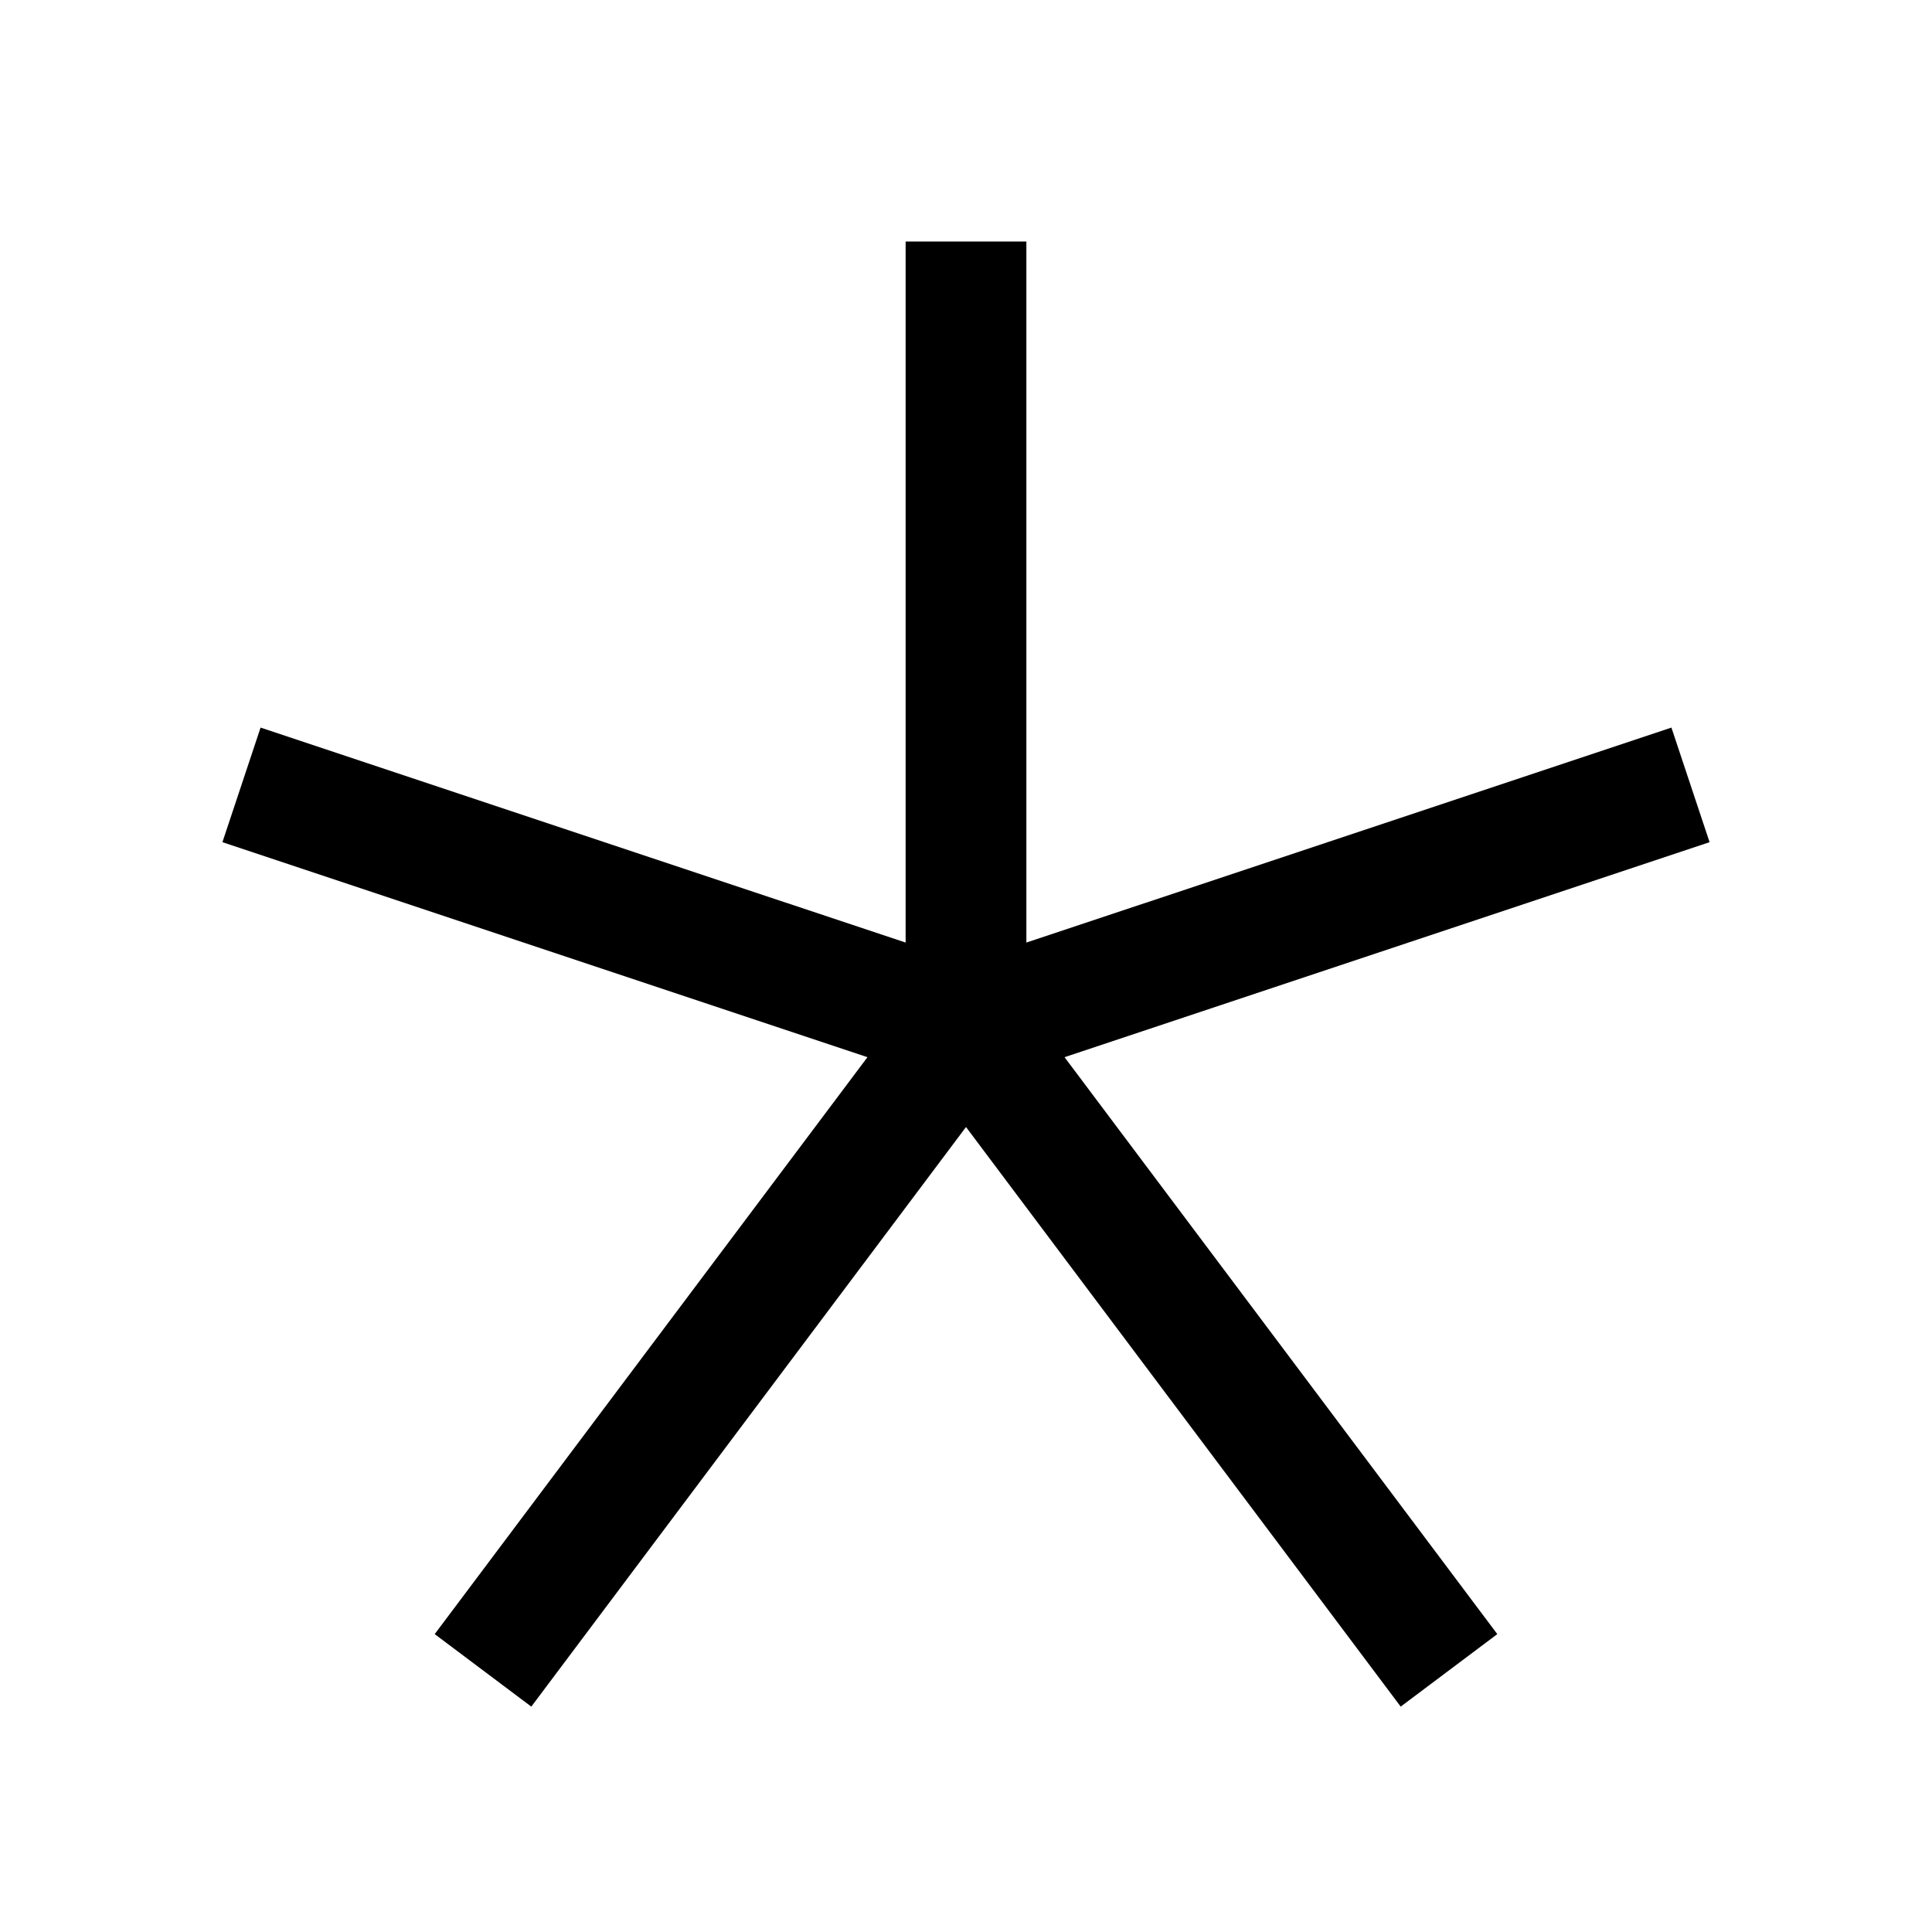
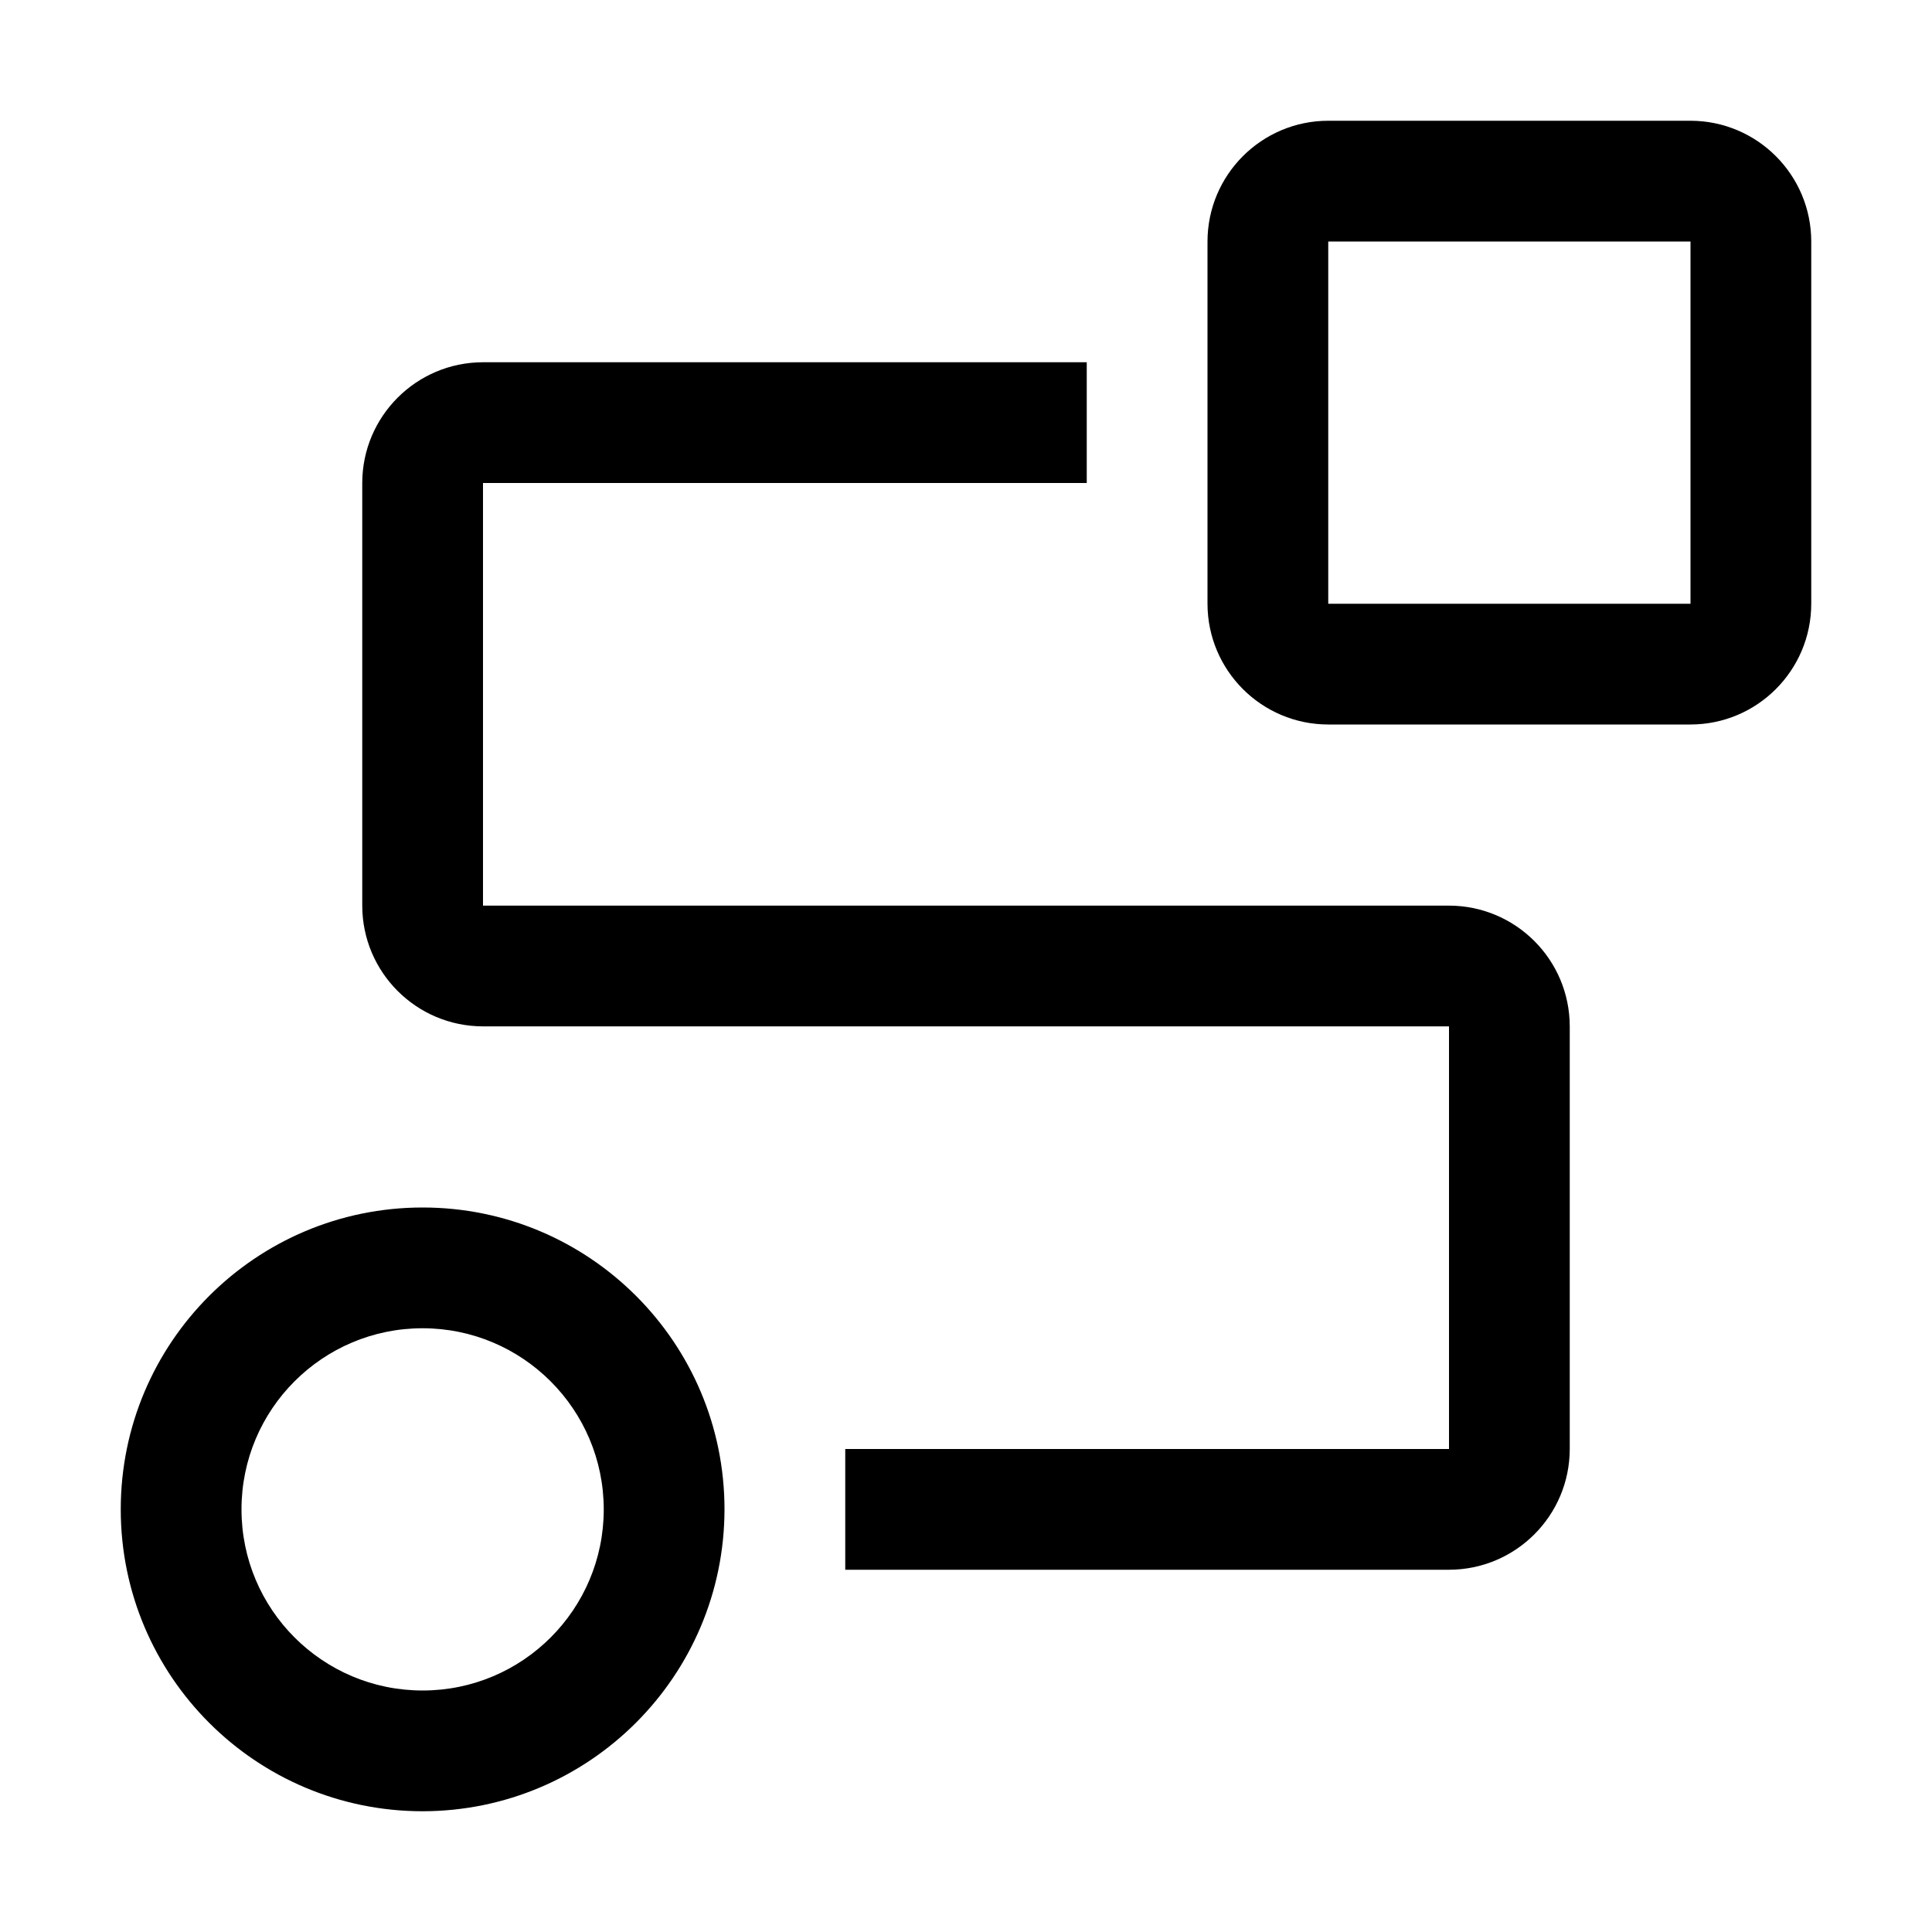
<svg xmlns="http://www.w3.org/2000/svg" id="icon" width="32" height="32" viewBox="0 0 32 32">
  <defs>
    <style>
      .cls-1 {
        fill: none;
      }
    </style>
  </defs>
-   <polygon points="28.316 13.949 27.684 12.051 17 15.612 17 4 15 4 15 15.612 4.316 12.051 3.684 13.949 14.368 17.51 7.2 27.066 8.8 28.267 16 18.667 23.2 28.267 24.8 27.066 17.632 17.51 28.316 13.949" />
+   <path d="M7,30a5,5,0,1,1,5-5A5.006,5.006,0,0,1,7,30Zm0-8a3,3,0,1,0,3,3A3.003,3.003,0,0,0,7,22Z" />
+   <path d="M24,26H14V24H24V17H8a2.002,2.002,0,0,1-2-2V8A2.002,2.002,0,0,1,8,6H18V8H8v7H24a2.002,2.002,0,0,1,2,2v7A2.002,2.002,0,0,1,24,26Z" />
+   <path d="M28,12H22a2.002,2.002,0,0,1-2-2V4a2.002,2.002,0,0,1,2-2h6a2.002,2.002,0,0,1,2,2v6A2.002,2.002,0,0,1,28,12ZM22,4v6h6V4Z" />
  <rect id="_Transparent_Rectangle_" data-name="&lt;Transparent Rectangle&gt;" class="cls-1" width="32" height="32" />
</svg>
